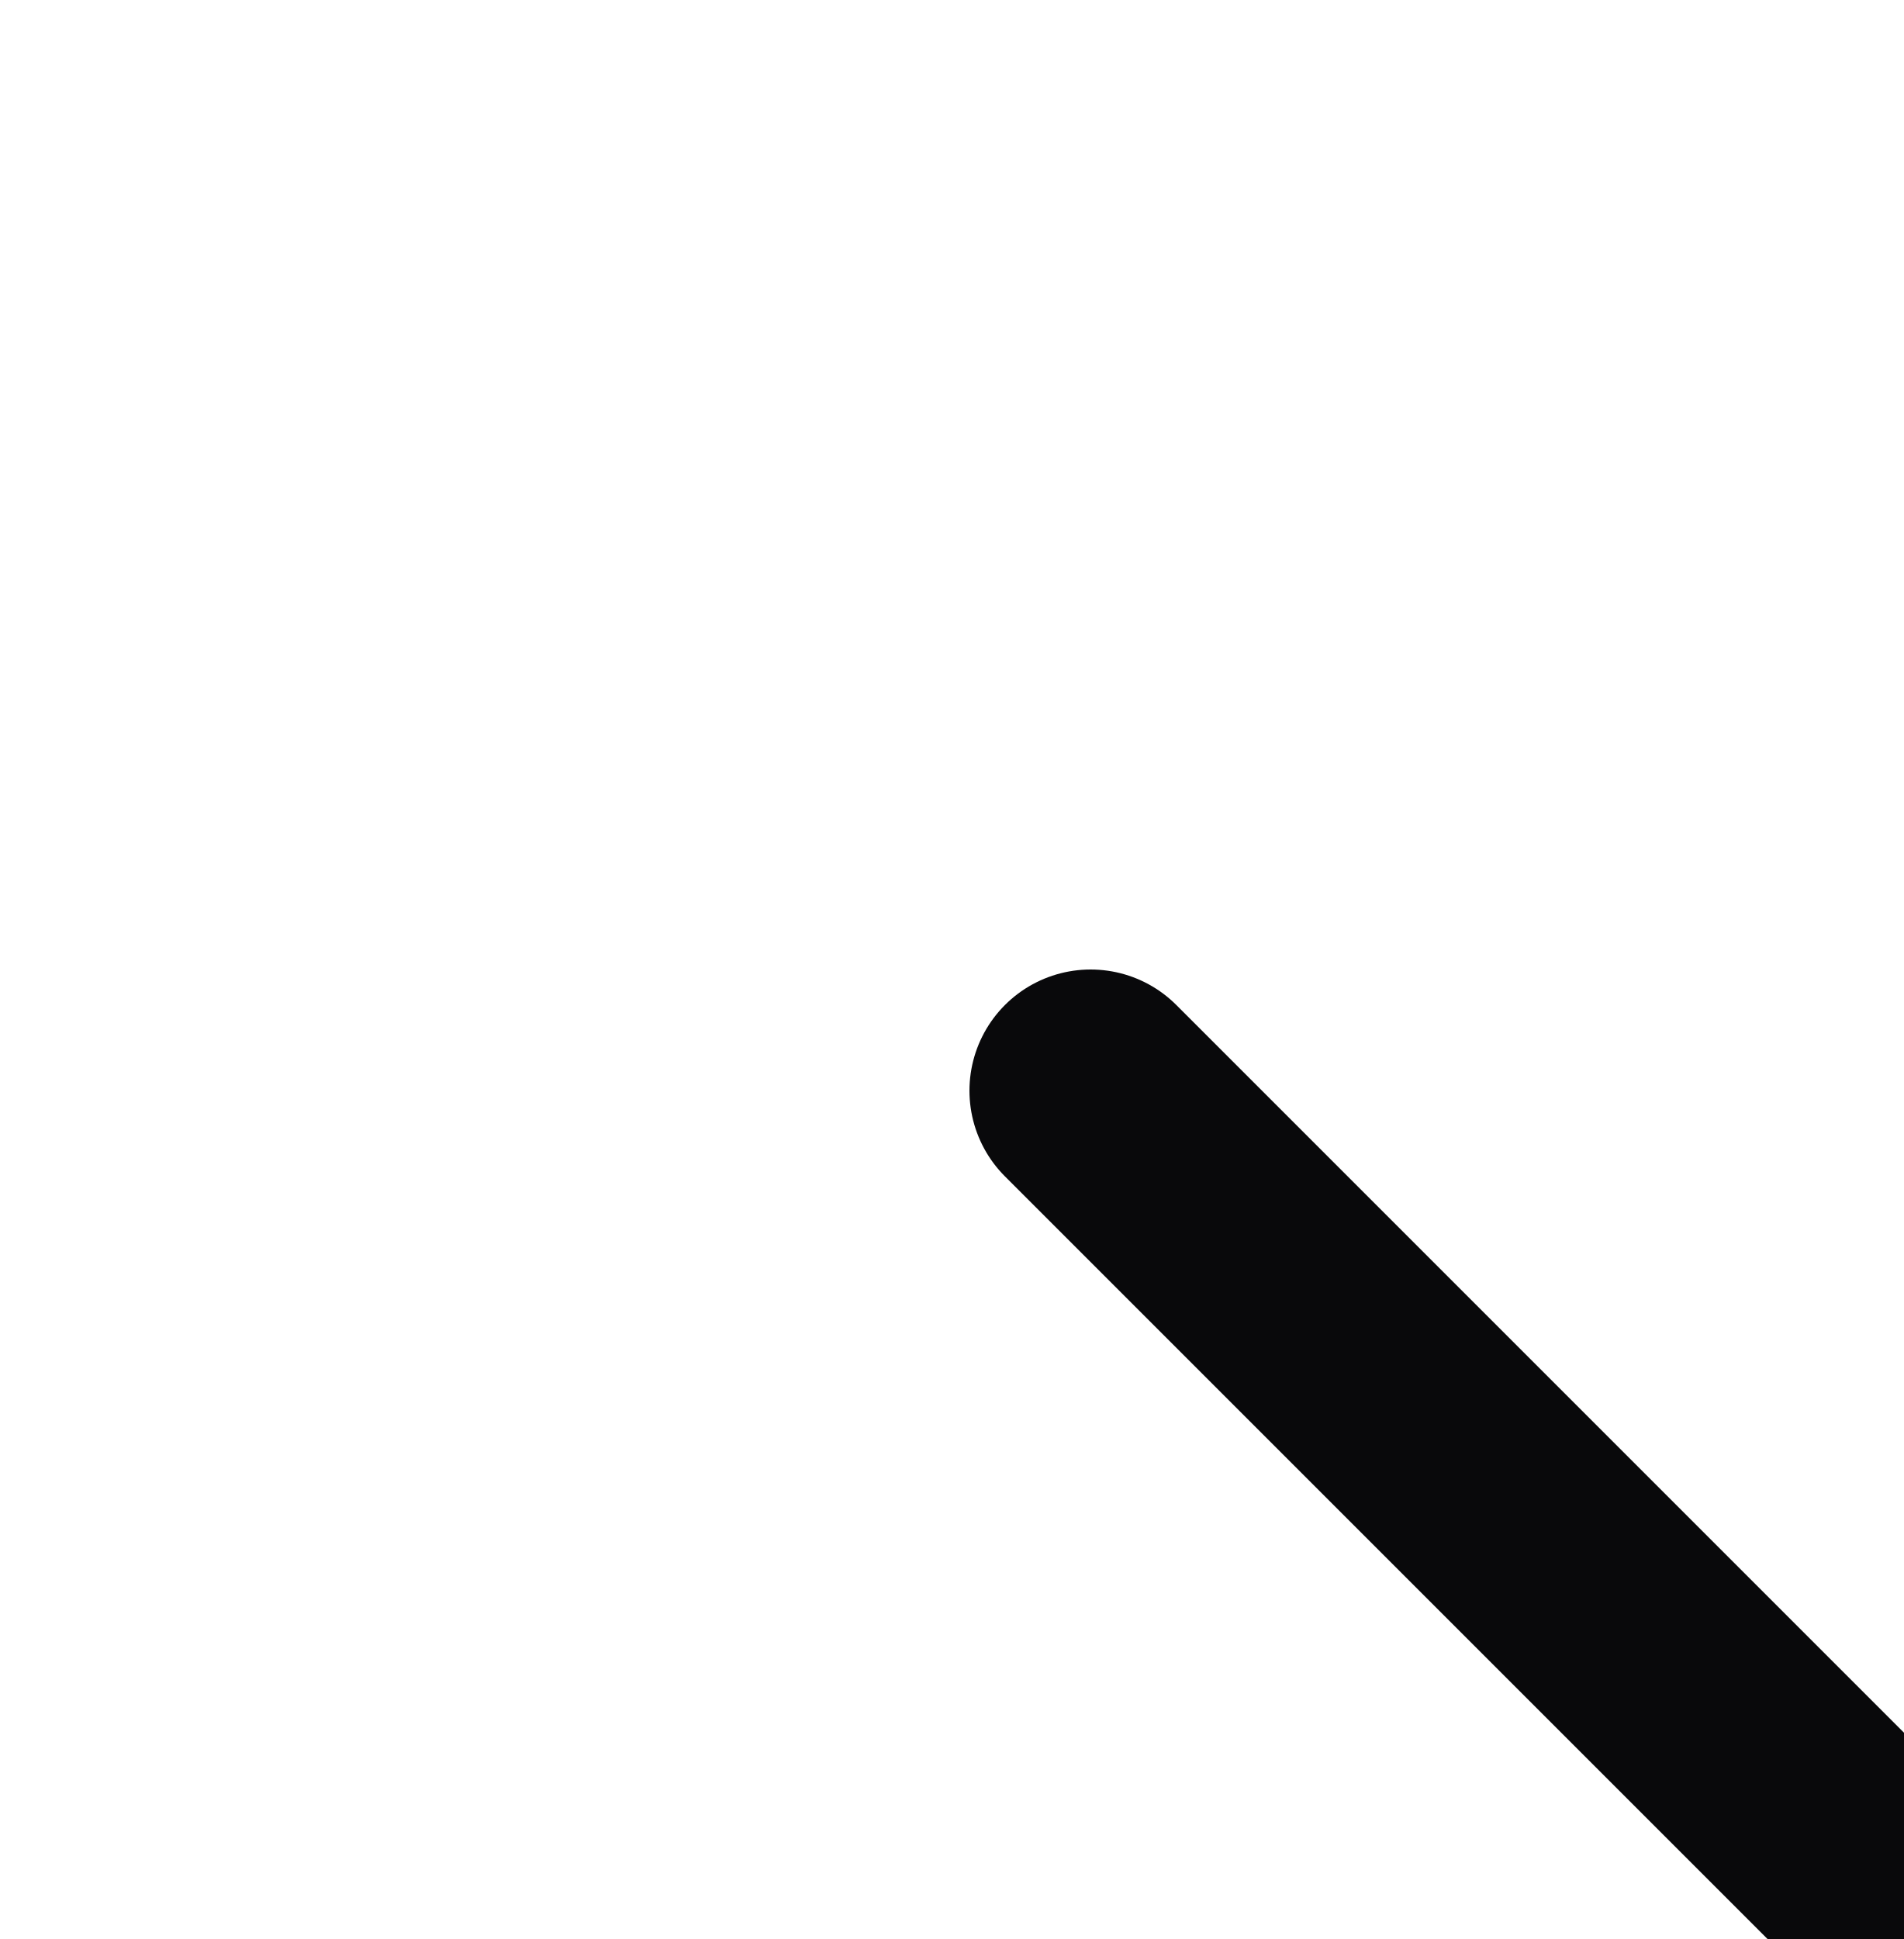
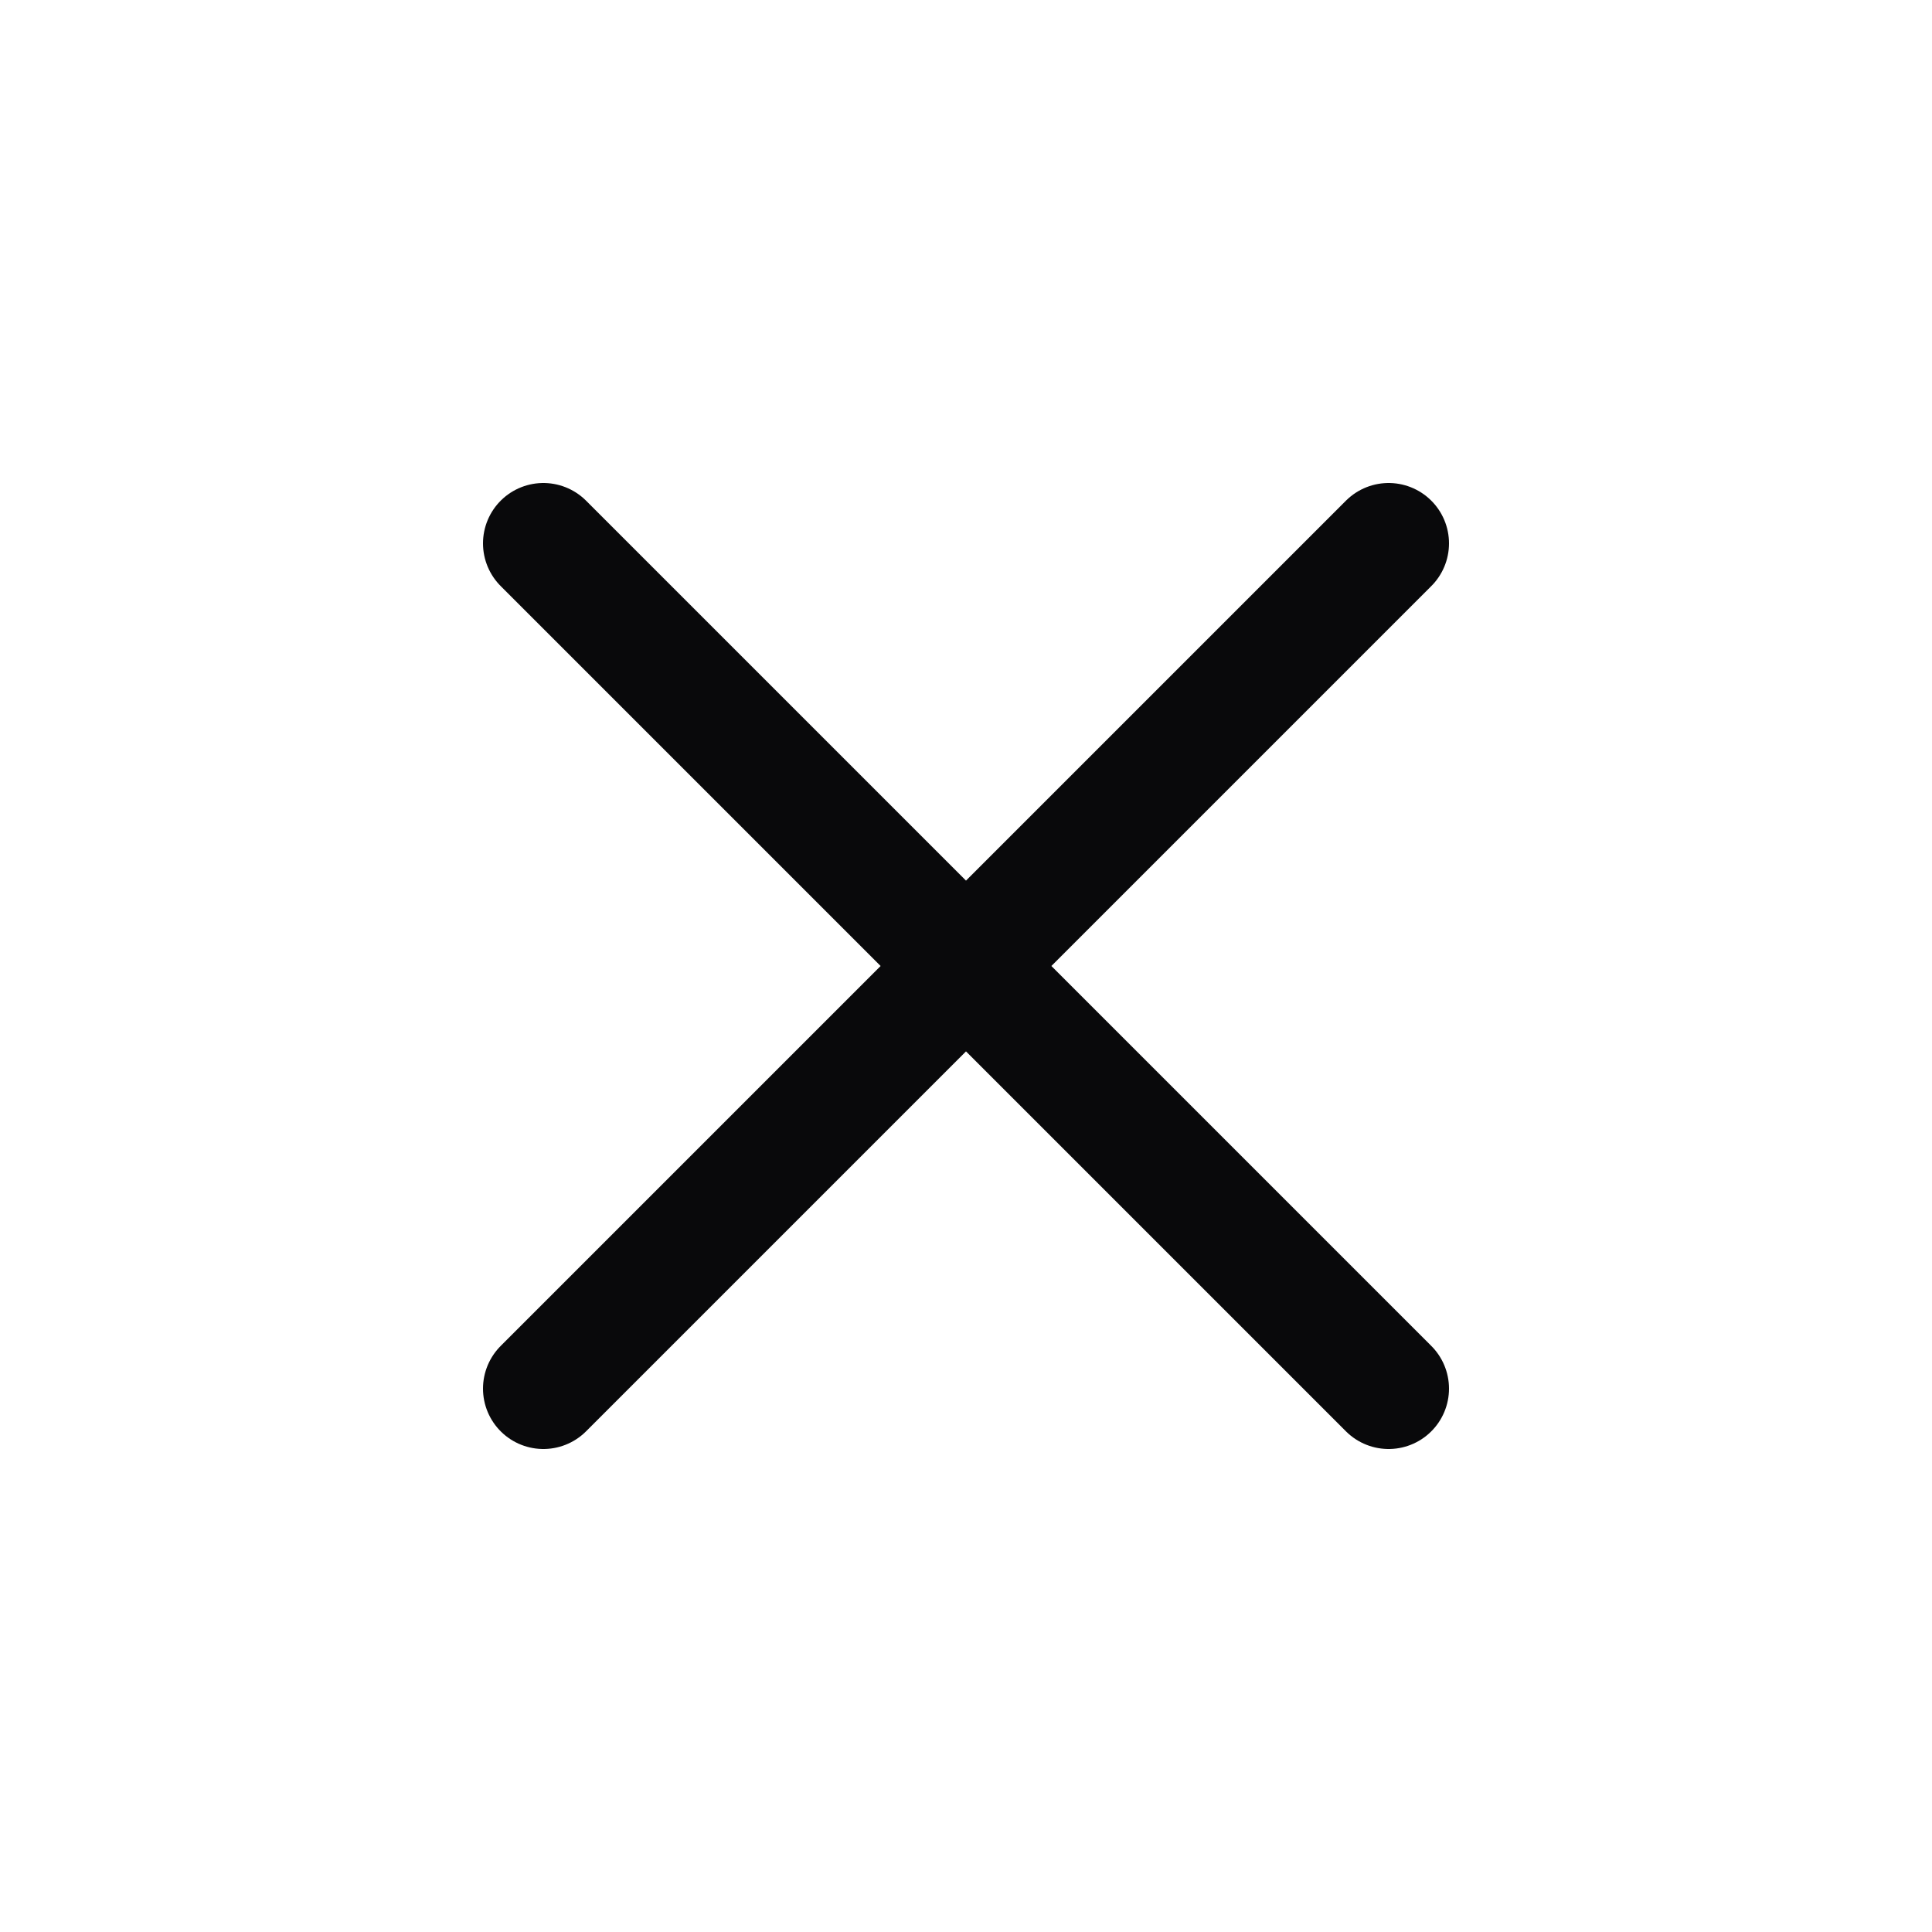
- <svg xmlns="http://www.w3.org/2000/svg" viewbox="0 0 24 24" stroke="#09090b">
+ <svg xmlns="http://www.w3.org/2000/svg" viewbox="0 0 24 24" width="24" height="24" stroke="#09090b">
  <path stroke-linecap="round" stroke-linejoin="round" stroke-width="1.5" d="m17.25 6.75-10.5 10.5M6.75 6.75l10.5 10.5" />
</svg>
